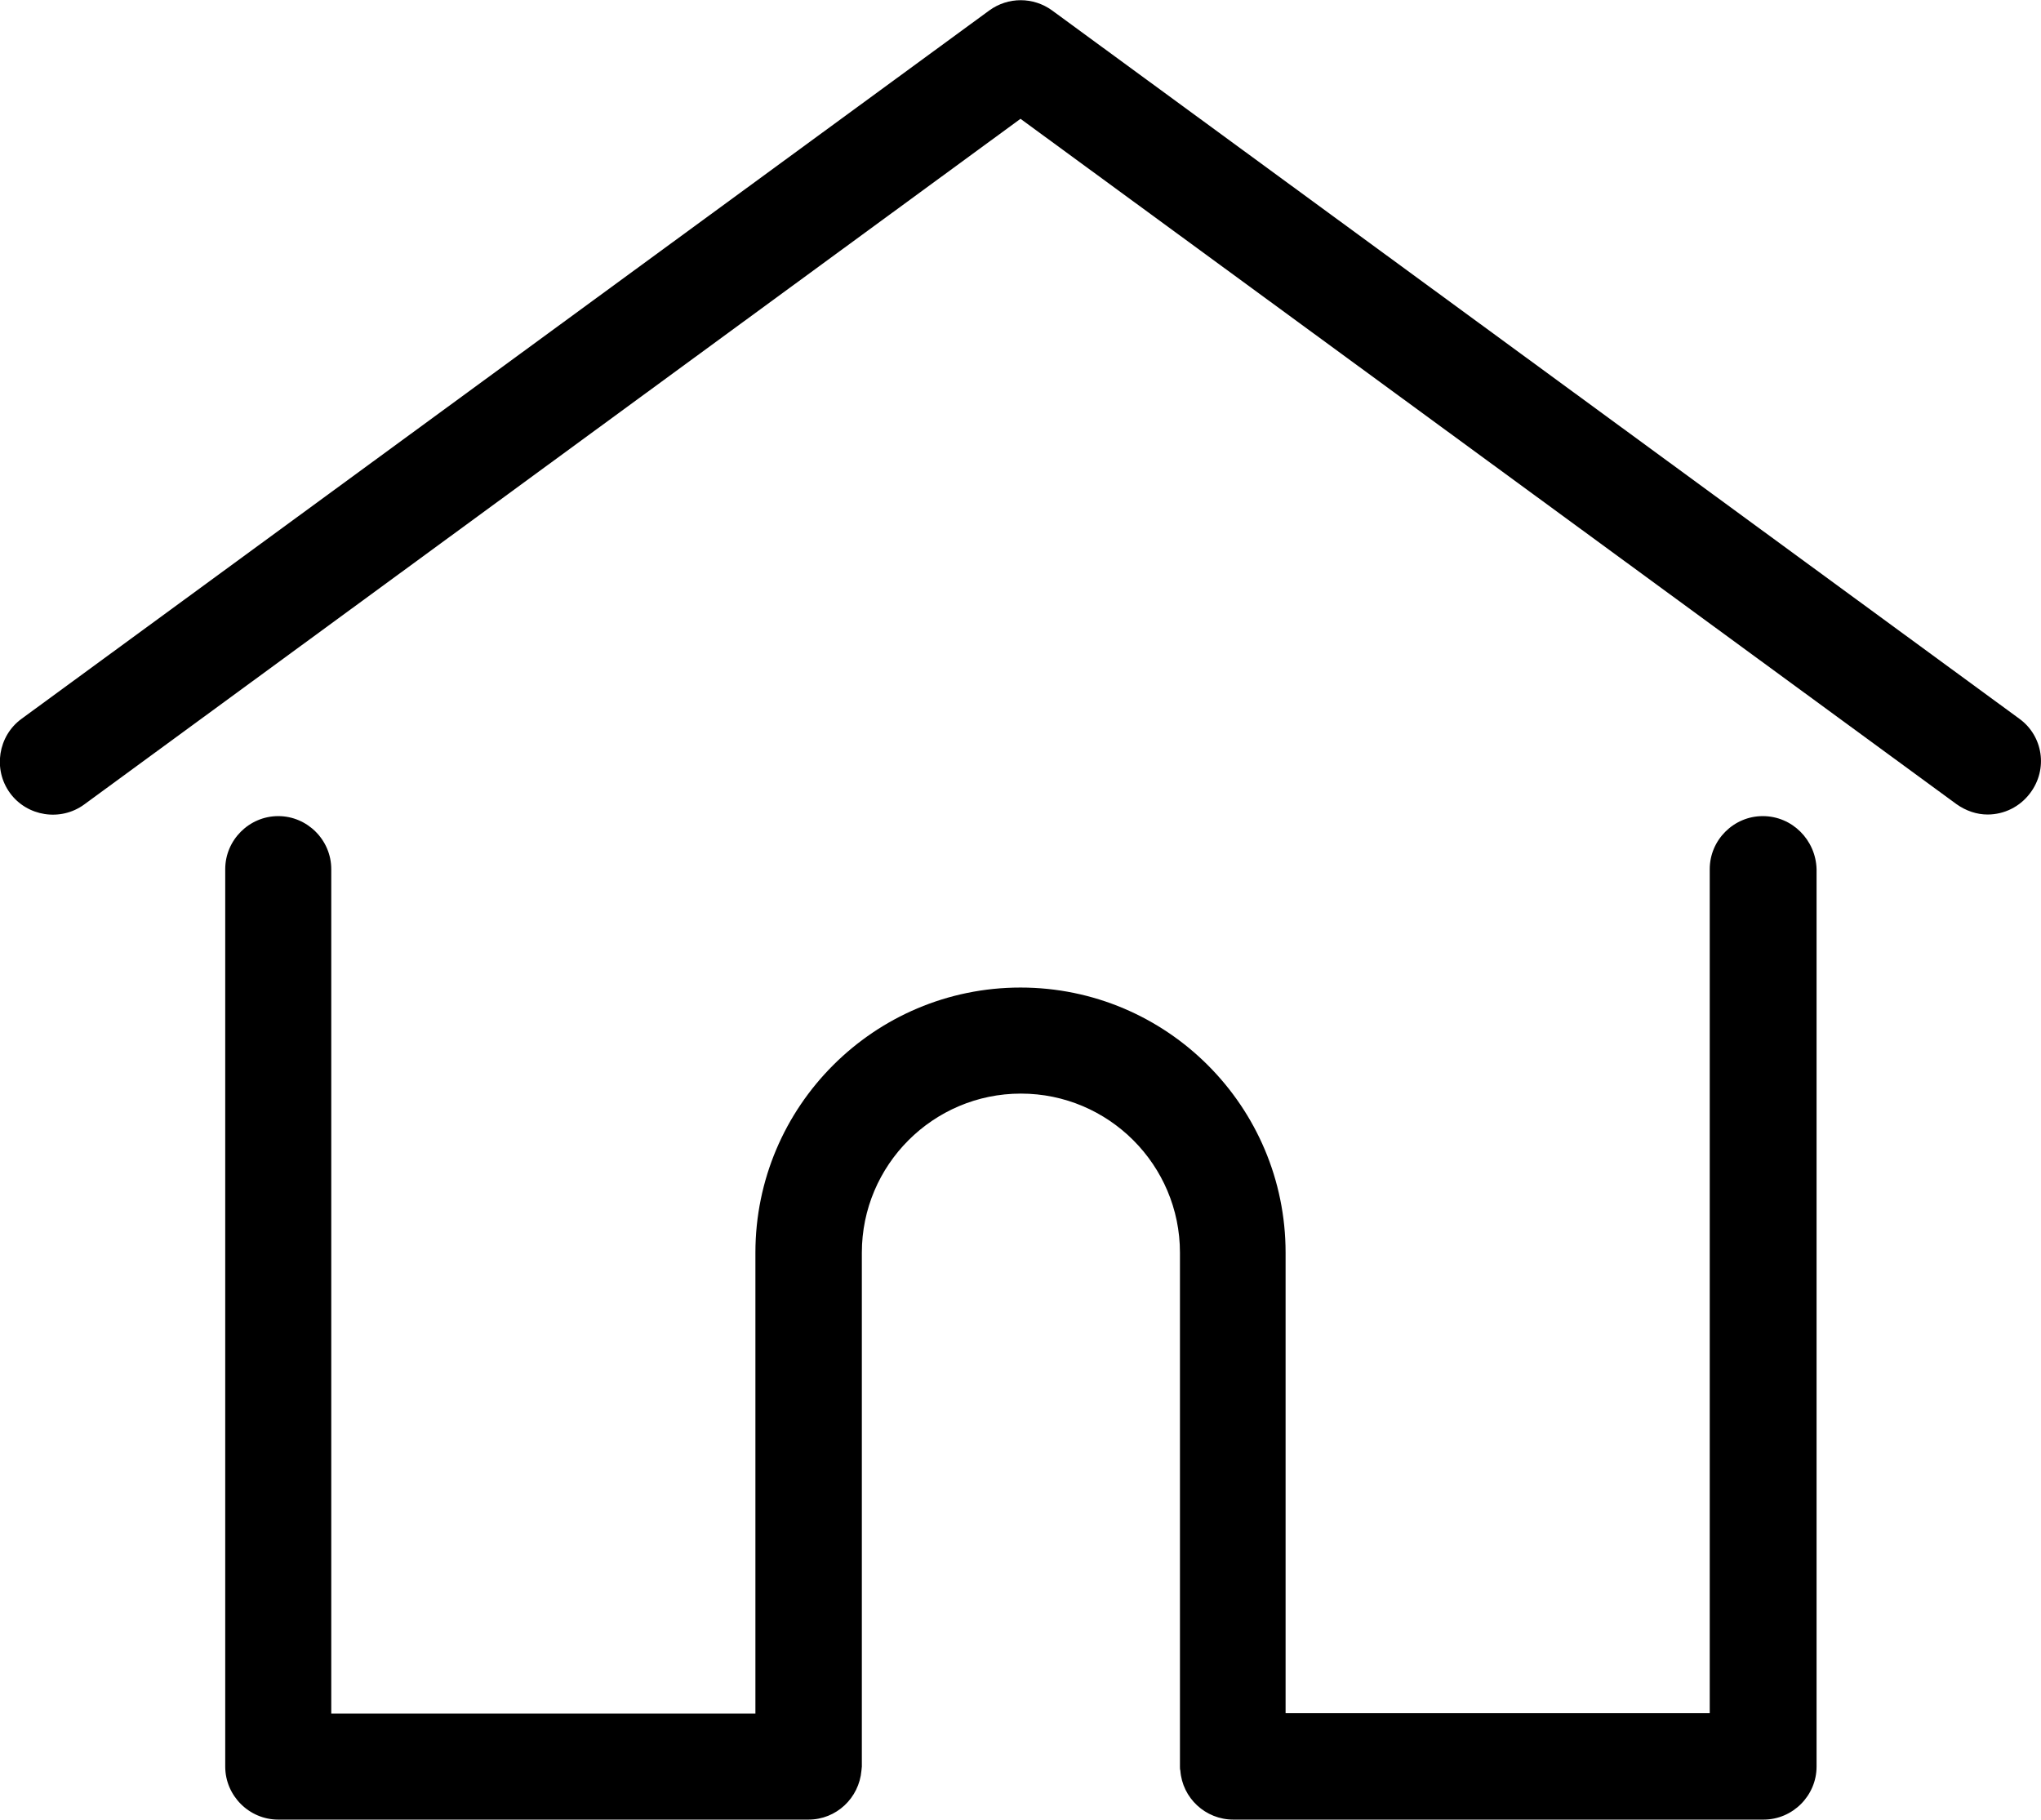
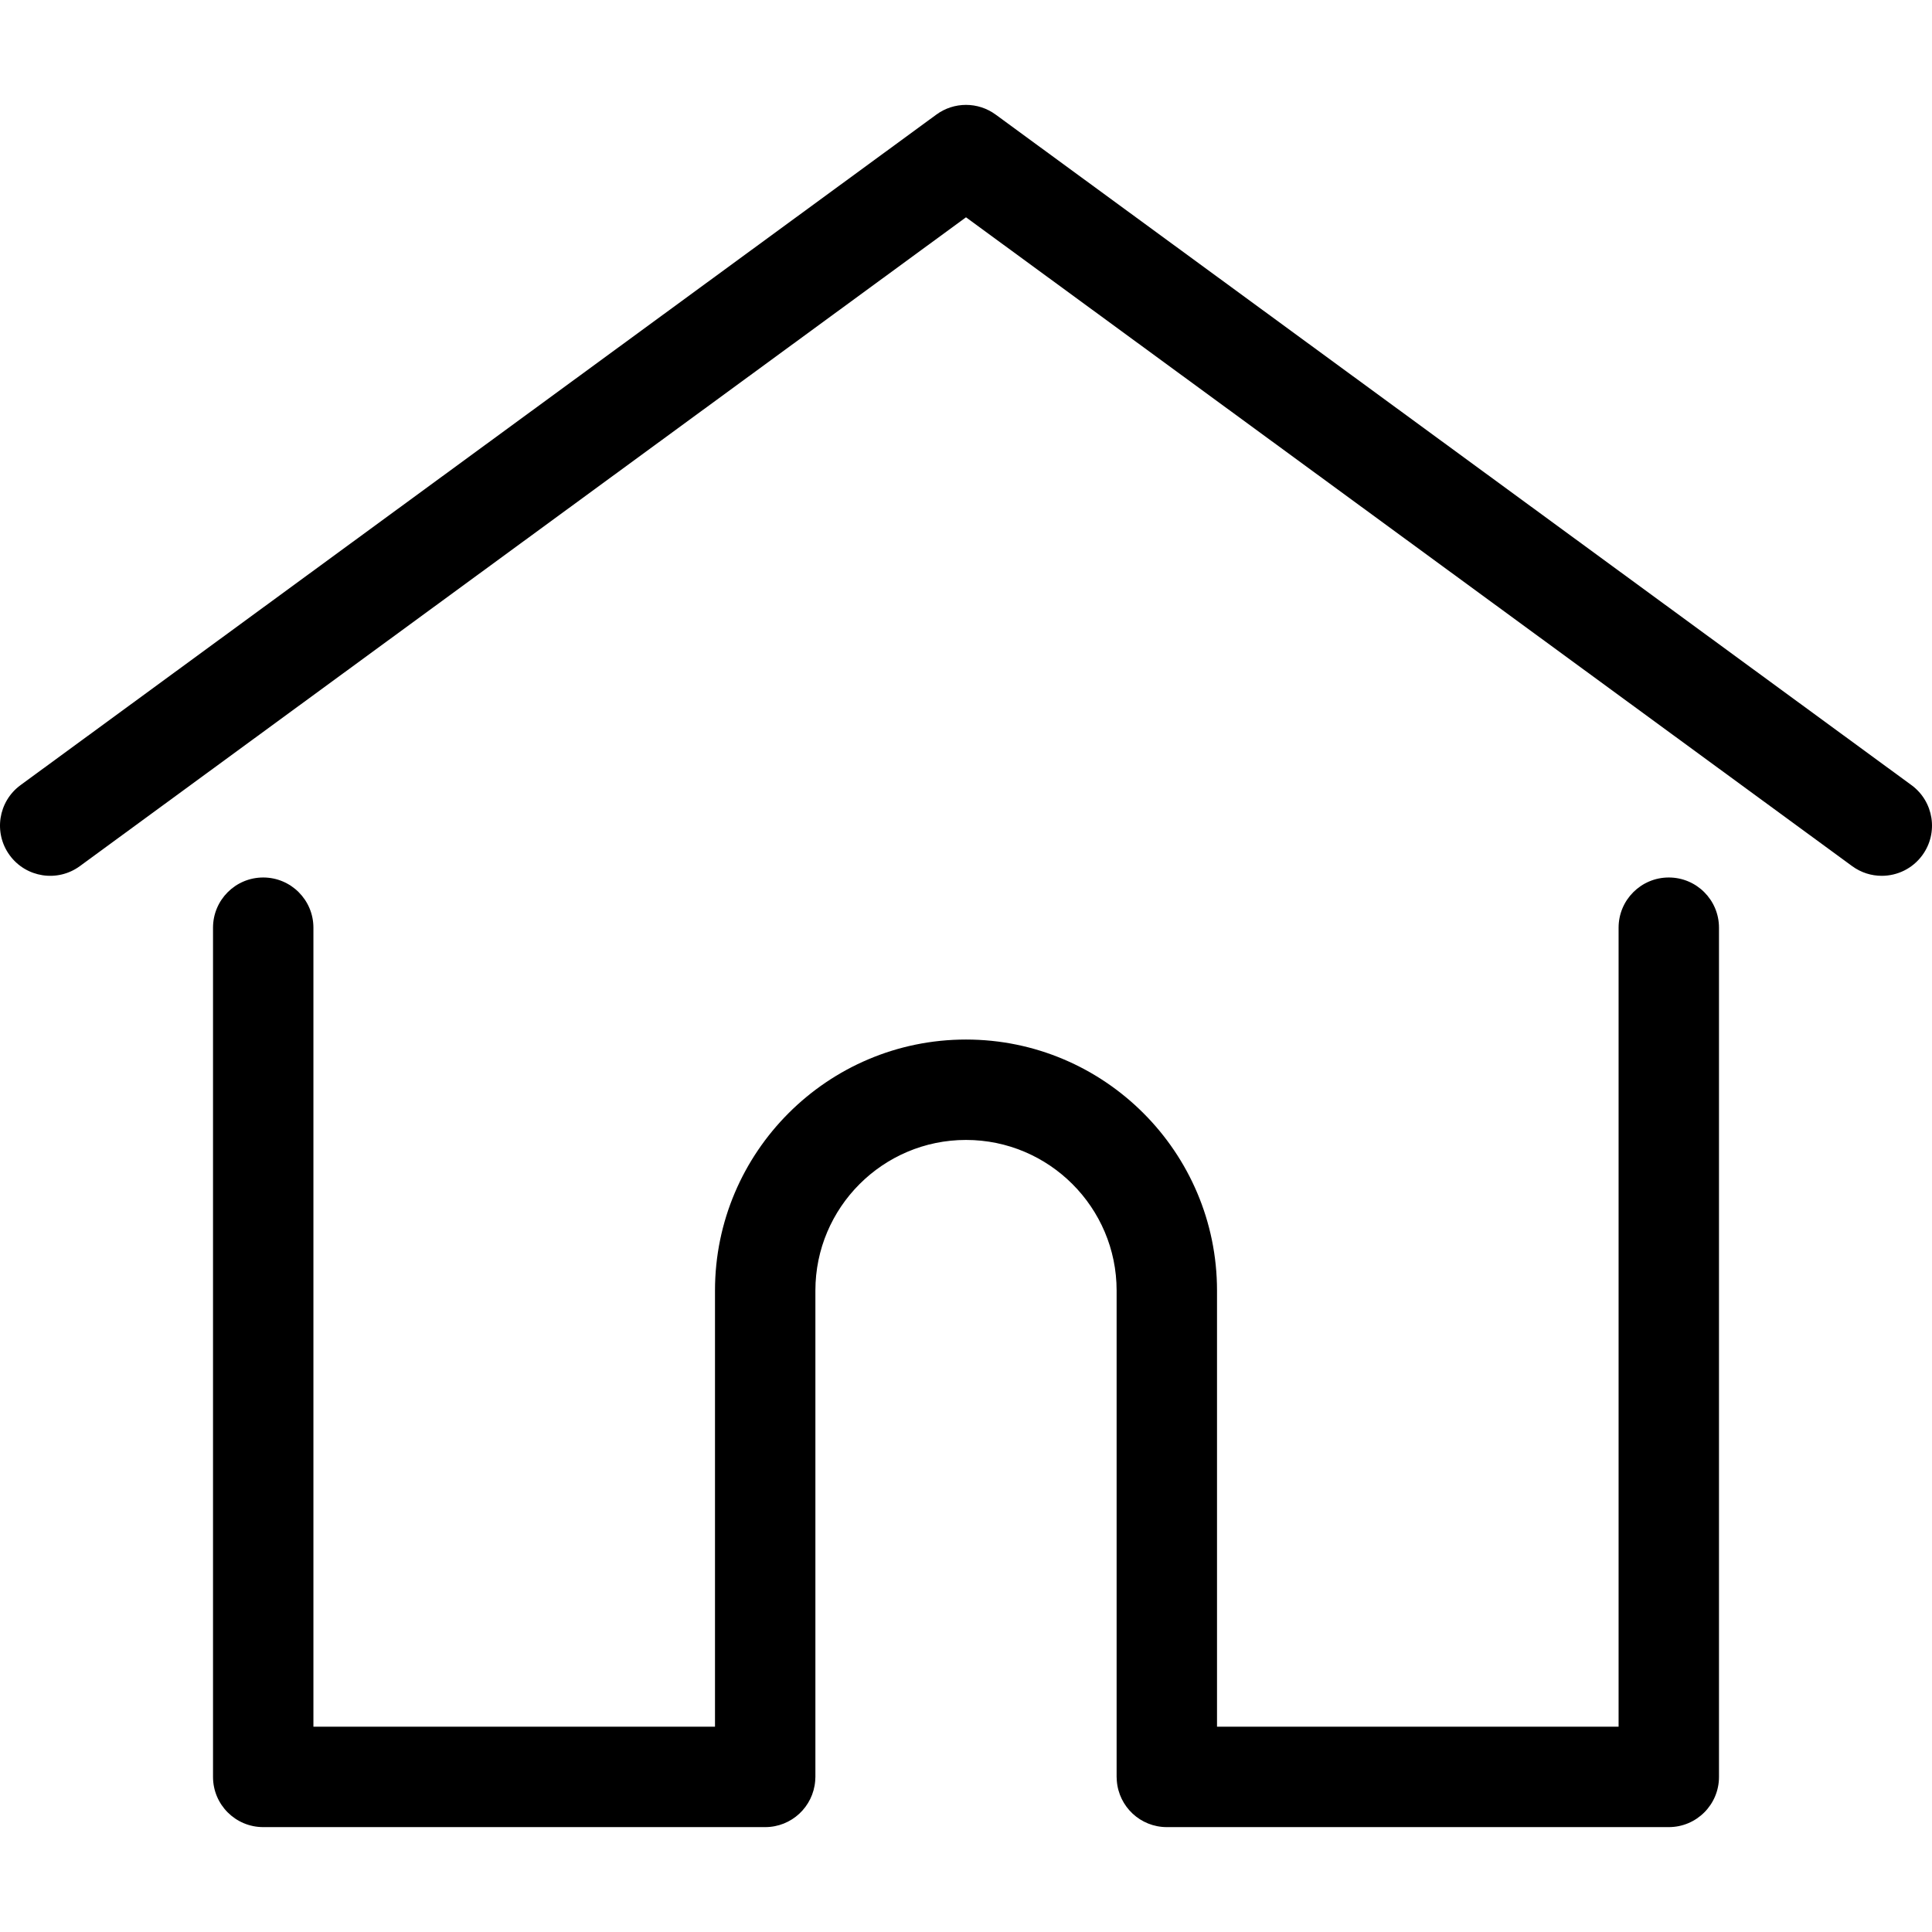
- <svg xmlns="http://www.w3.org/2000/svg" version="1.1" id="Layer_1" x="0px" y="0px" viewBox="0 0 512 456.4" style="enable-background:new 0 0 512 456.4;" xml:space="preserve">
+ <svg xmlns="http://www.w3.org/2000/svg" version="1.1" id="Layer_1" x="0px" y="0px" viewBox="0 0 512 512" style="enable-background:new 0 0 512 512;" xml:space="preserve">
  <g>
    <g>
-       <path d="M506.6,180.3L263.9,2.6c-4.7-3.4-11-3.4-15.7,0L5.4,180.3c-5.9,4.3-7.2,12.7-2.9,18.6s12.7,7.2,18.6,2.9L256,29.8    l234.8,171.9c2.4,1.7,5.1,2.6,7.8,2.6c4.1,0,8.1-1.9,10.7-5.4C513.8,192.9,512.5,184.6,506.6,180.3z" />
+       <path d="M506.555,208.064L263.859,30.367c-4.68-3.426-11.038-3.426-15.716,0L5.445,208.064    c-5.928,4.341-7.216,12.665-2.875,18.593s12.666,7.214,18.593,2.875L256,57.588l234.837,171.943c2.368,1.735,5.12,2.57,7.848,2.57    c4.096,0,8.138-1.885,10.744-5.445C513.771,220.729,512.483,212.405,506.555,208.064z" />
    </g>
  </g>
  <g>
    <g>
-       <path d="M442.2,204.7c-7.3,0-13.3,6-13.3,13.3v211.7H322.5V314.2c0-36.7-29.8-66.5-66.5-66.5s-66.5,29.8-66.5,66.5v115.6H83.1V218    c0-7.3-6-13.3-13.3-13.3s-13.3,6-13.3,13.3v225.1c0,7.3,6,13.3,13.3,13.3h133c7,0,12.7-5.4,13.3-12.3c0-0.3,0.1-0.7,0.1-1V314.2    c0-22,17.9-39.9,39.9-39.9s39.9,17.9,39.9,39.9v128.9c0,0.4,0,0.7,0.1,1c0.5,6.9,6.3,12.3,13.3,12.3h133c7.3,0,13.3-6,13.3-13.3    V218C455.5,210.7,449.6,204.7,442.2,204.7z" />
+       <path d="M442.246,232.543c-7.346,0-13.303,5.956-13.303,13.303v211.749H322.521V342.009c0-36.68-29.842-66.52-66.52-66.52    s-66.52,29.842-66.52,66.52v115.587H83.058V245.847c0-7.347-5.957-13.303-13.303-13.303s-13.303,5.956-13.303,13.303v225.053    c0,7.347,5.957,13.303,13.303,13.303h133.029c6.996,0,12.721-5.405,13.251-12.267c0.032-0.311,0.052-0.651,0.052-1.036v-128.89    c0-22.009,17.905-39.914,39.914-39.914s39.914,17.906,39.914,39.914v128.89c0,0.383,0.02,0.717,0.052,1.024    c0.524,6.867,6.251,12.279,13.251,12.279h133.029c7.347,0,13.303-5.956,13.303-13.303V245.847    C455.549,238.499,449.593,232.543,442.246,232.543z" />
    </g>
  </g>
+   <g>
+ </g>
+   <g>
+ </g>
+   <g>
+ </g>
+   <g>
+ </g>
+   <g>
+ </g>
+   <g>
+ </g>
+   <g>
+ </g>
+   <g>
+ </g>
+   <g>
+ </g>
+   <g>
+ </g>
+   <g>
+ </g>
+   <g>
+ </g>
+   <g>
+ </g>
+   <g>
+ </g>
+   <g>
+ </g>
</svg>
